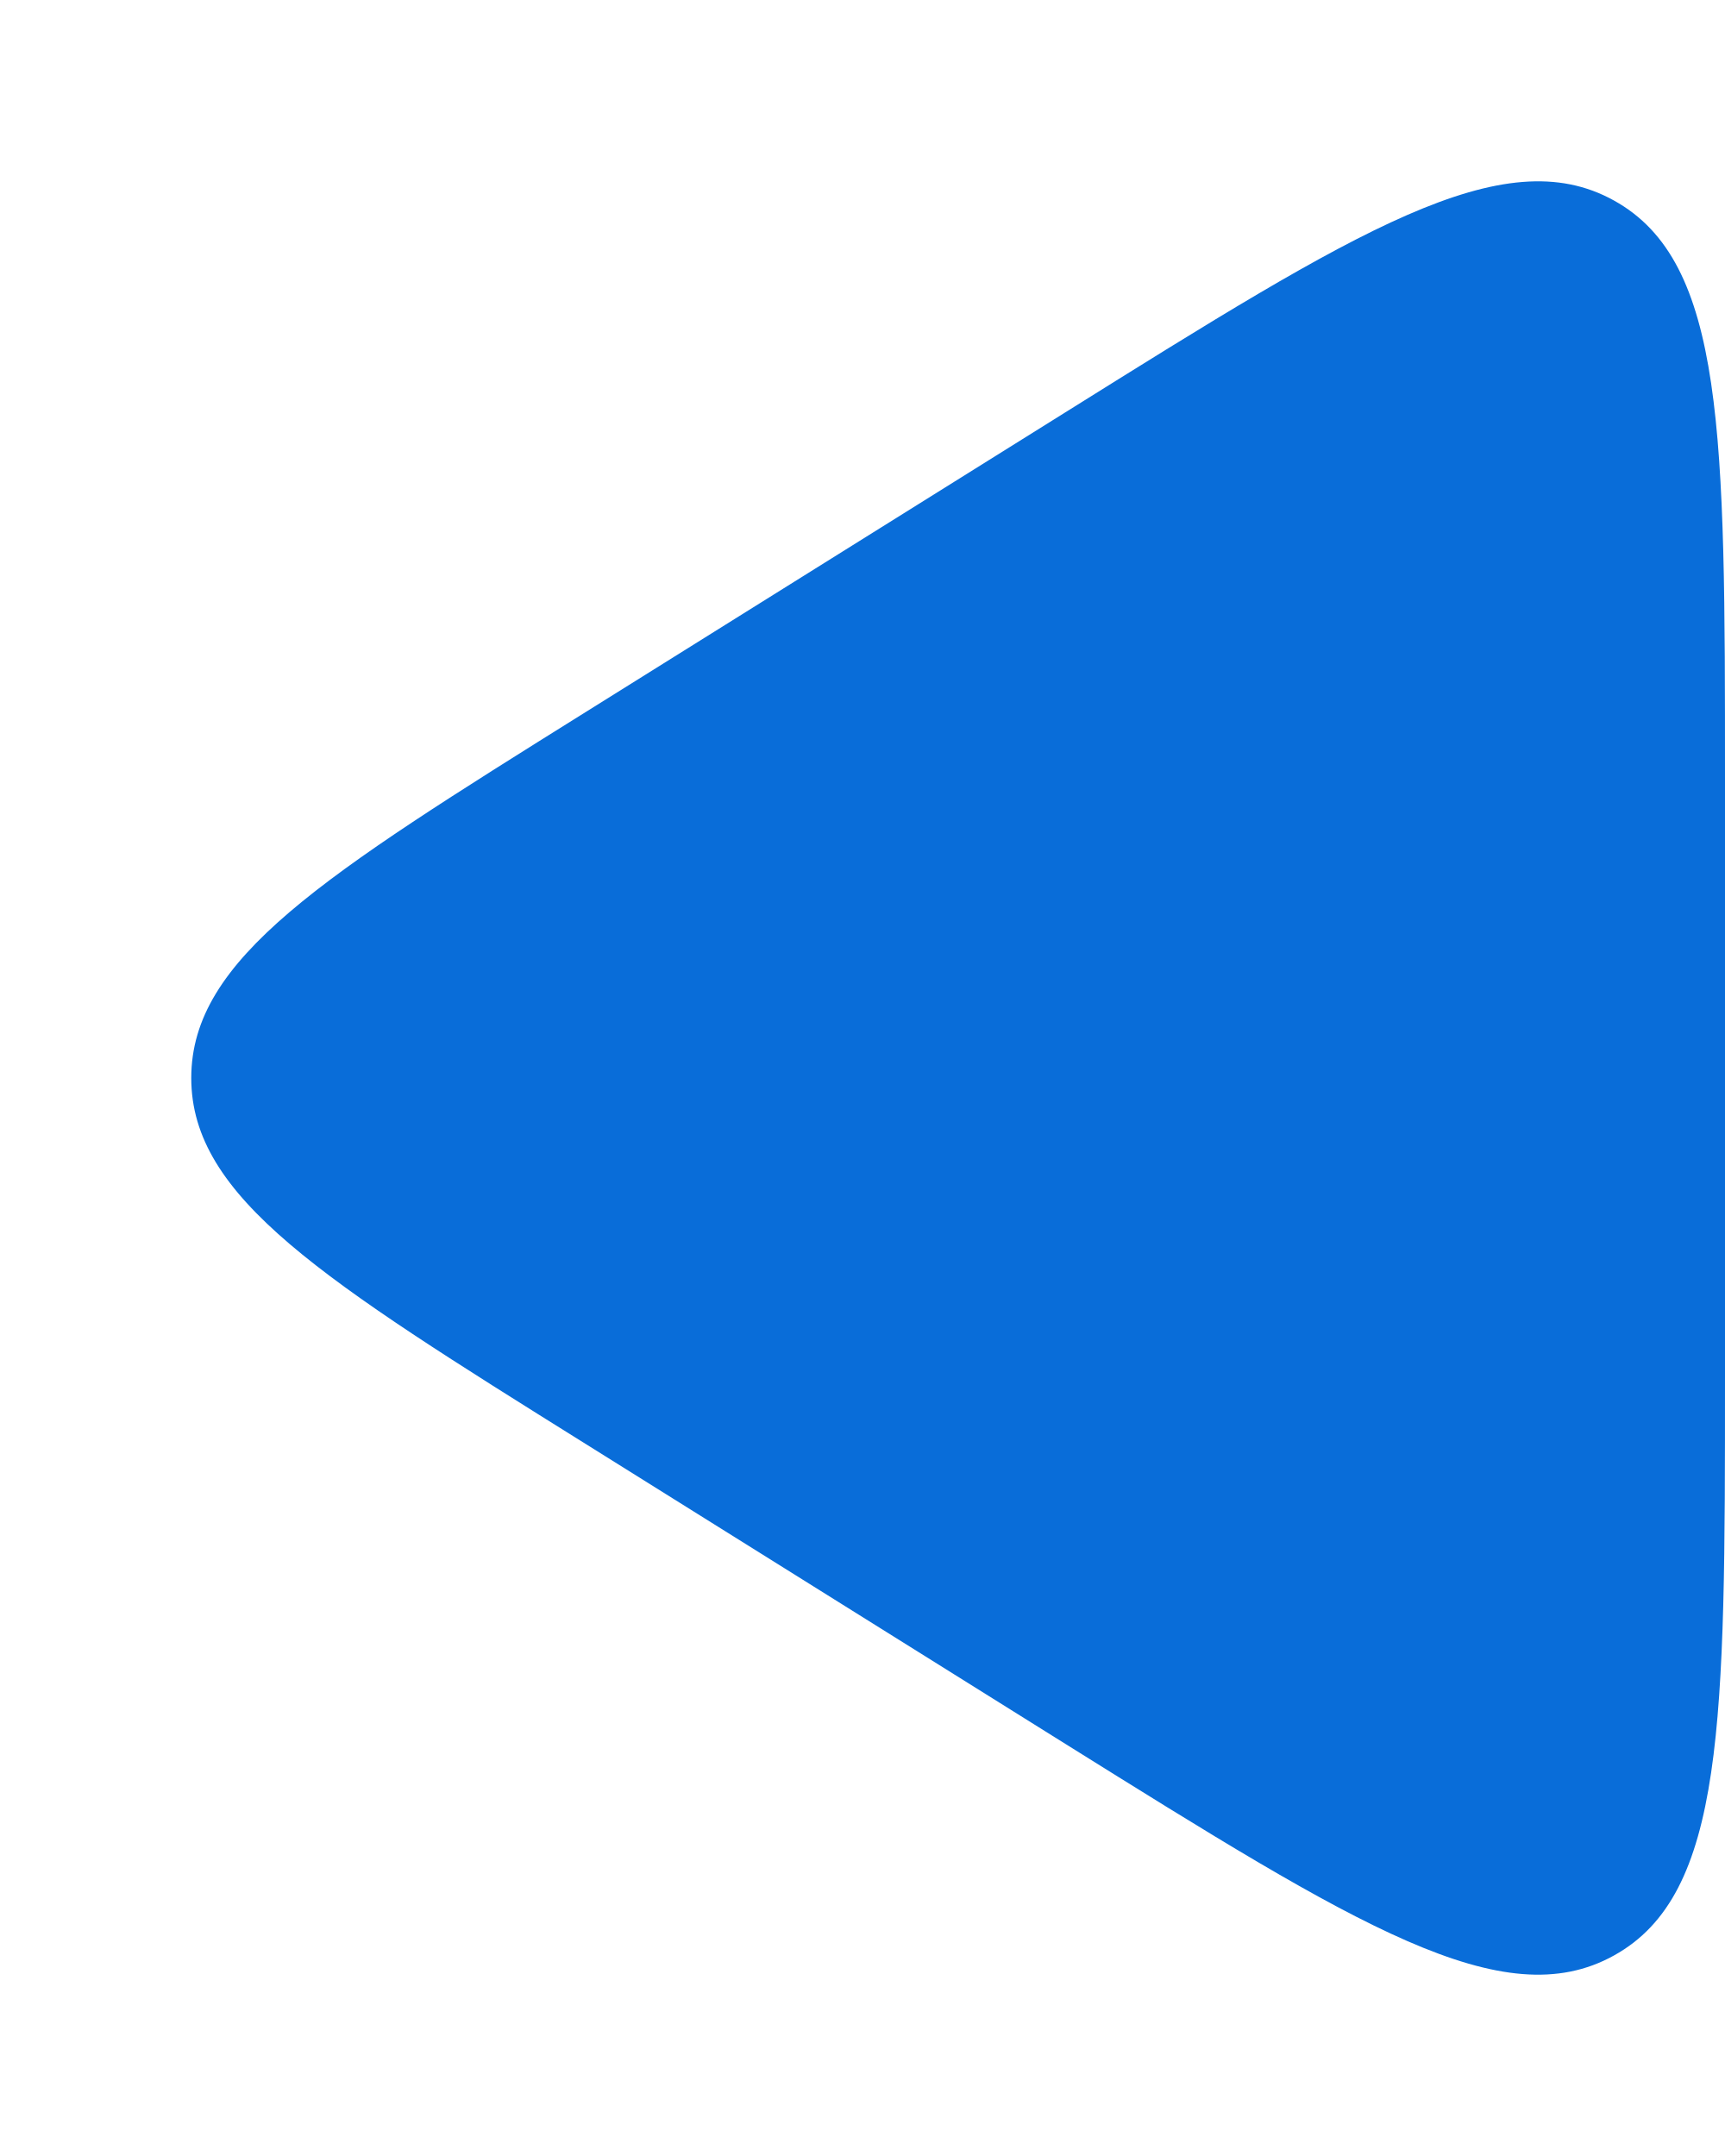
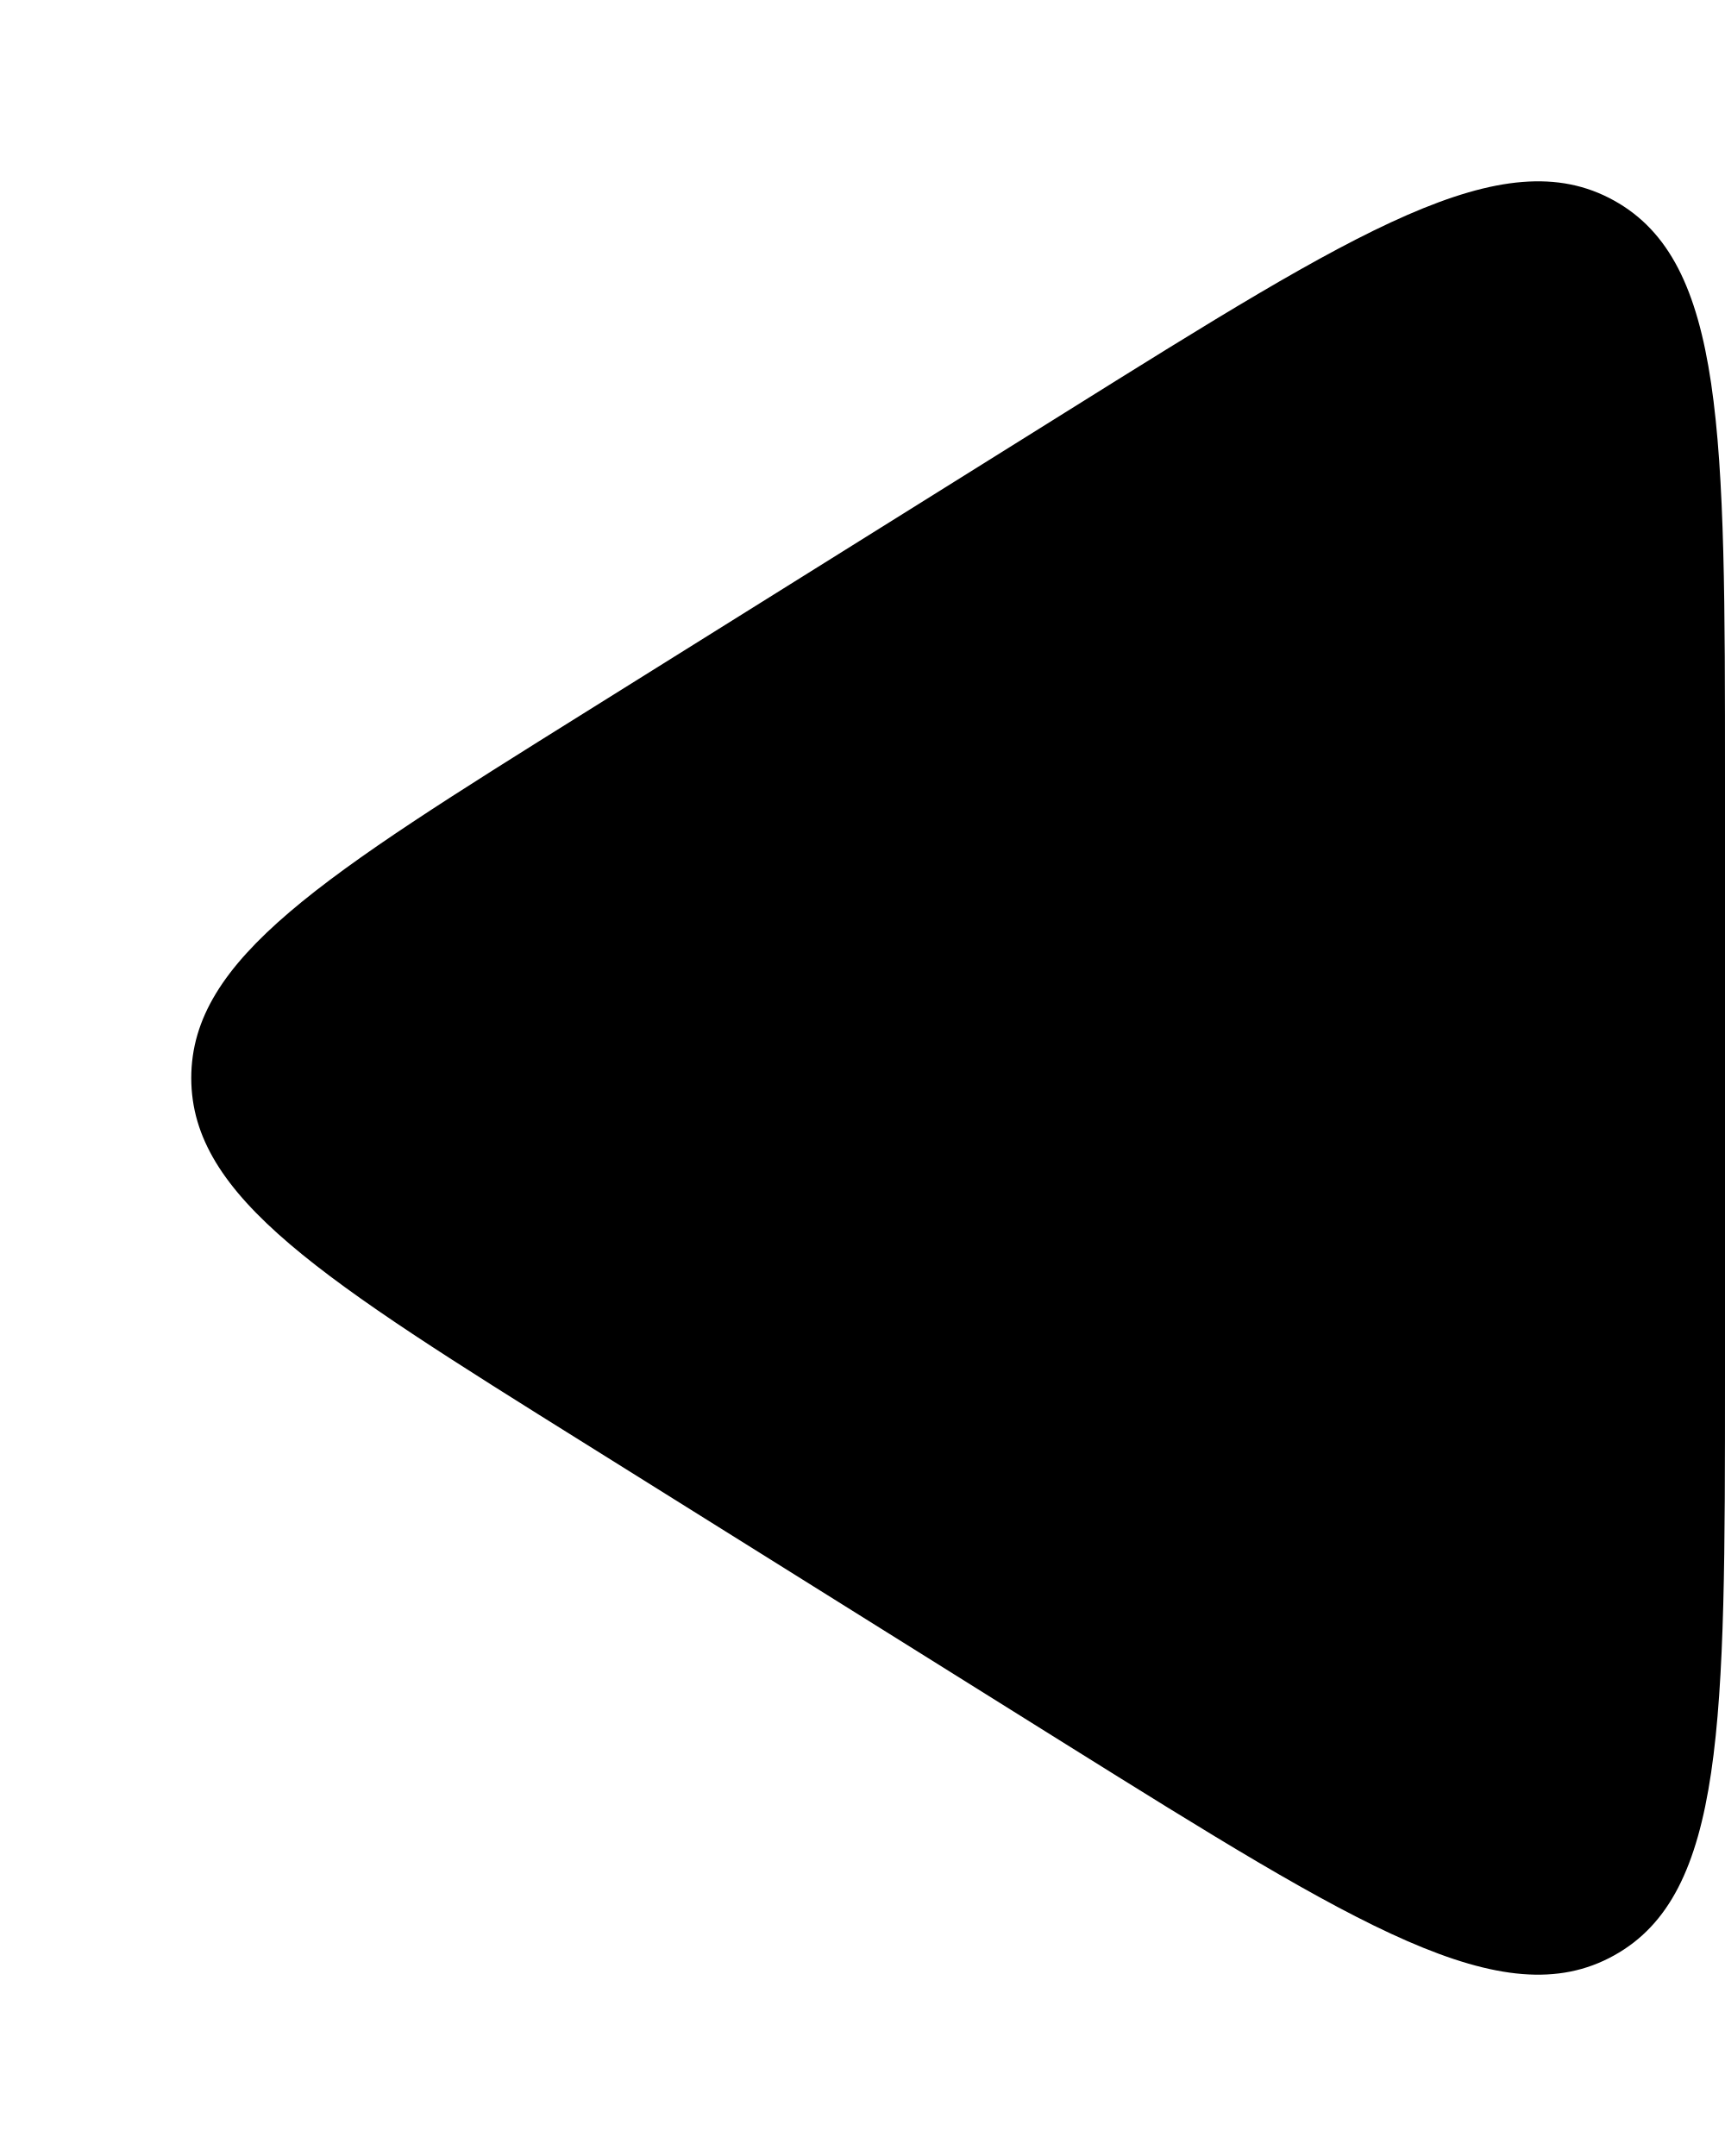
<svg xmlns="http://www.w3.org/2000/svg" width="8" height="10" viewBox="0 0 8 10" fill="none">
-   <path d="M2.714 6.696C1.496 5.935 0.887 5.554 0.887 5C0.887 4.446 1.496 4.065 2.714 3.304L4.94 1.913C6.293 1.067 6.97 0.644 7.485 0.93C8 1.215 8 2.013 8 3.608V6.391C8 7.987 8 8.785 7.485 9.07C6.97 9.356 6.293 8.933 4.94 8.088L2.714 6.696Z" fill="#096DD9" />
+   <path d="M2.714 6.696C1.496 5.935 0.887 5.554 0.887 5C0.887 4.446 1.496 4.065 2.714 3.304L4.94 1.913C6.293 1.067 6.97 0.644 7.485 0.93C8 1.215 8 2.013 8 3.608V6.391C8 7.987 8 8.785 7.485 9.07C6.97 9.356 6.293 8.933 4.94 8.088L2.714 6.696Z" fill="currentColor" />
</svg>
